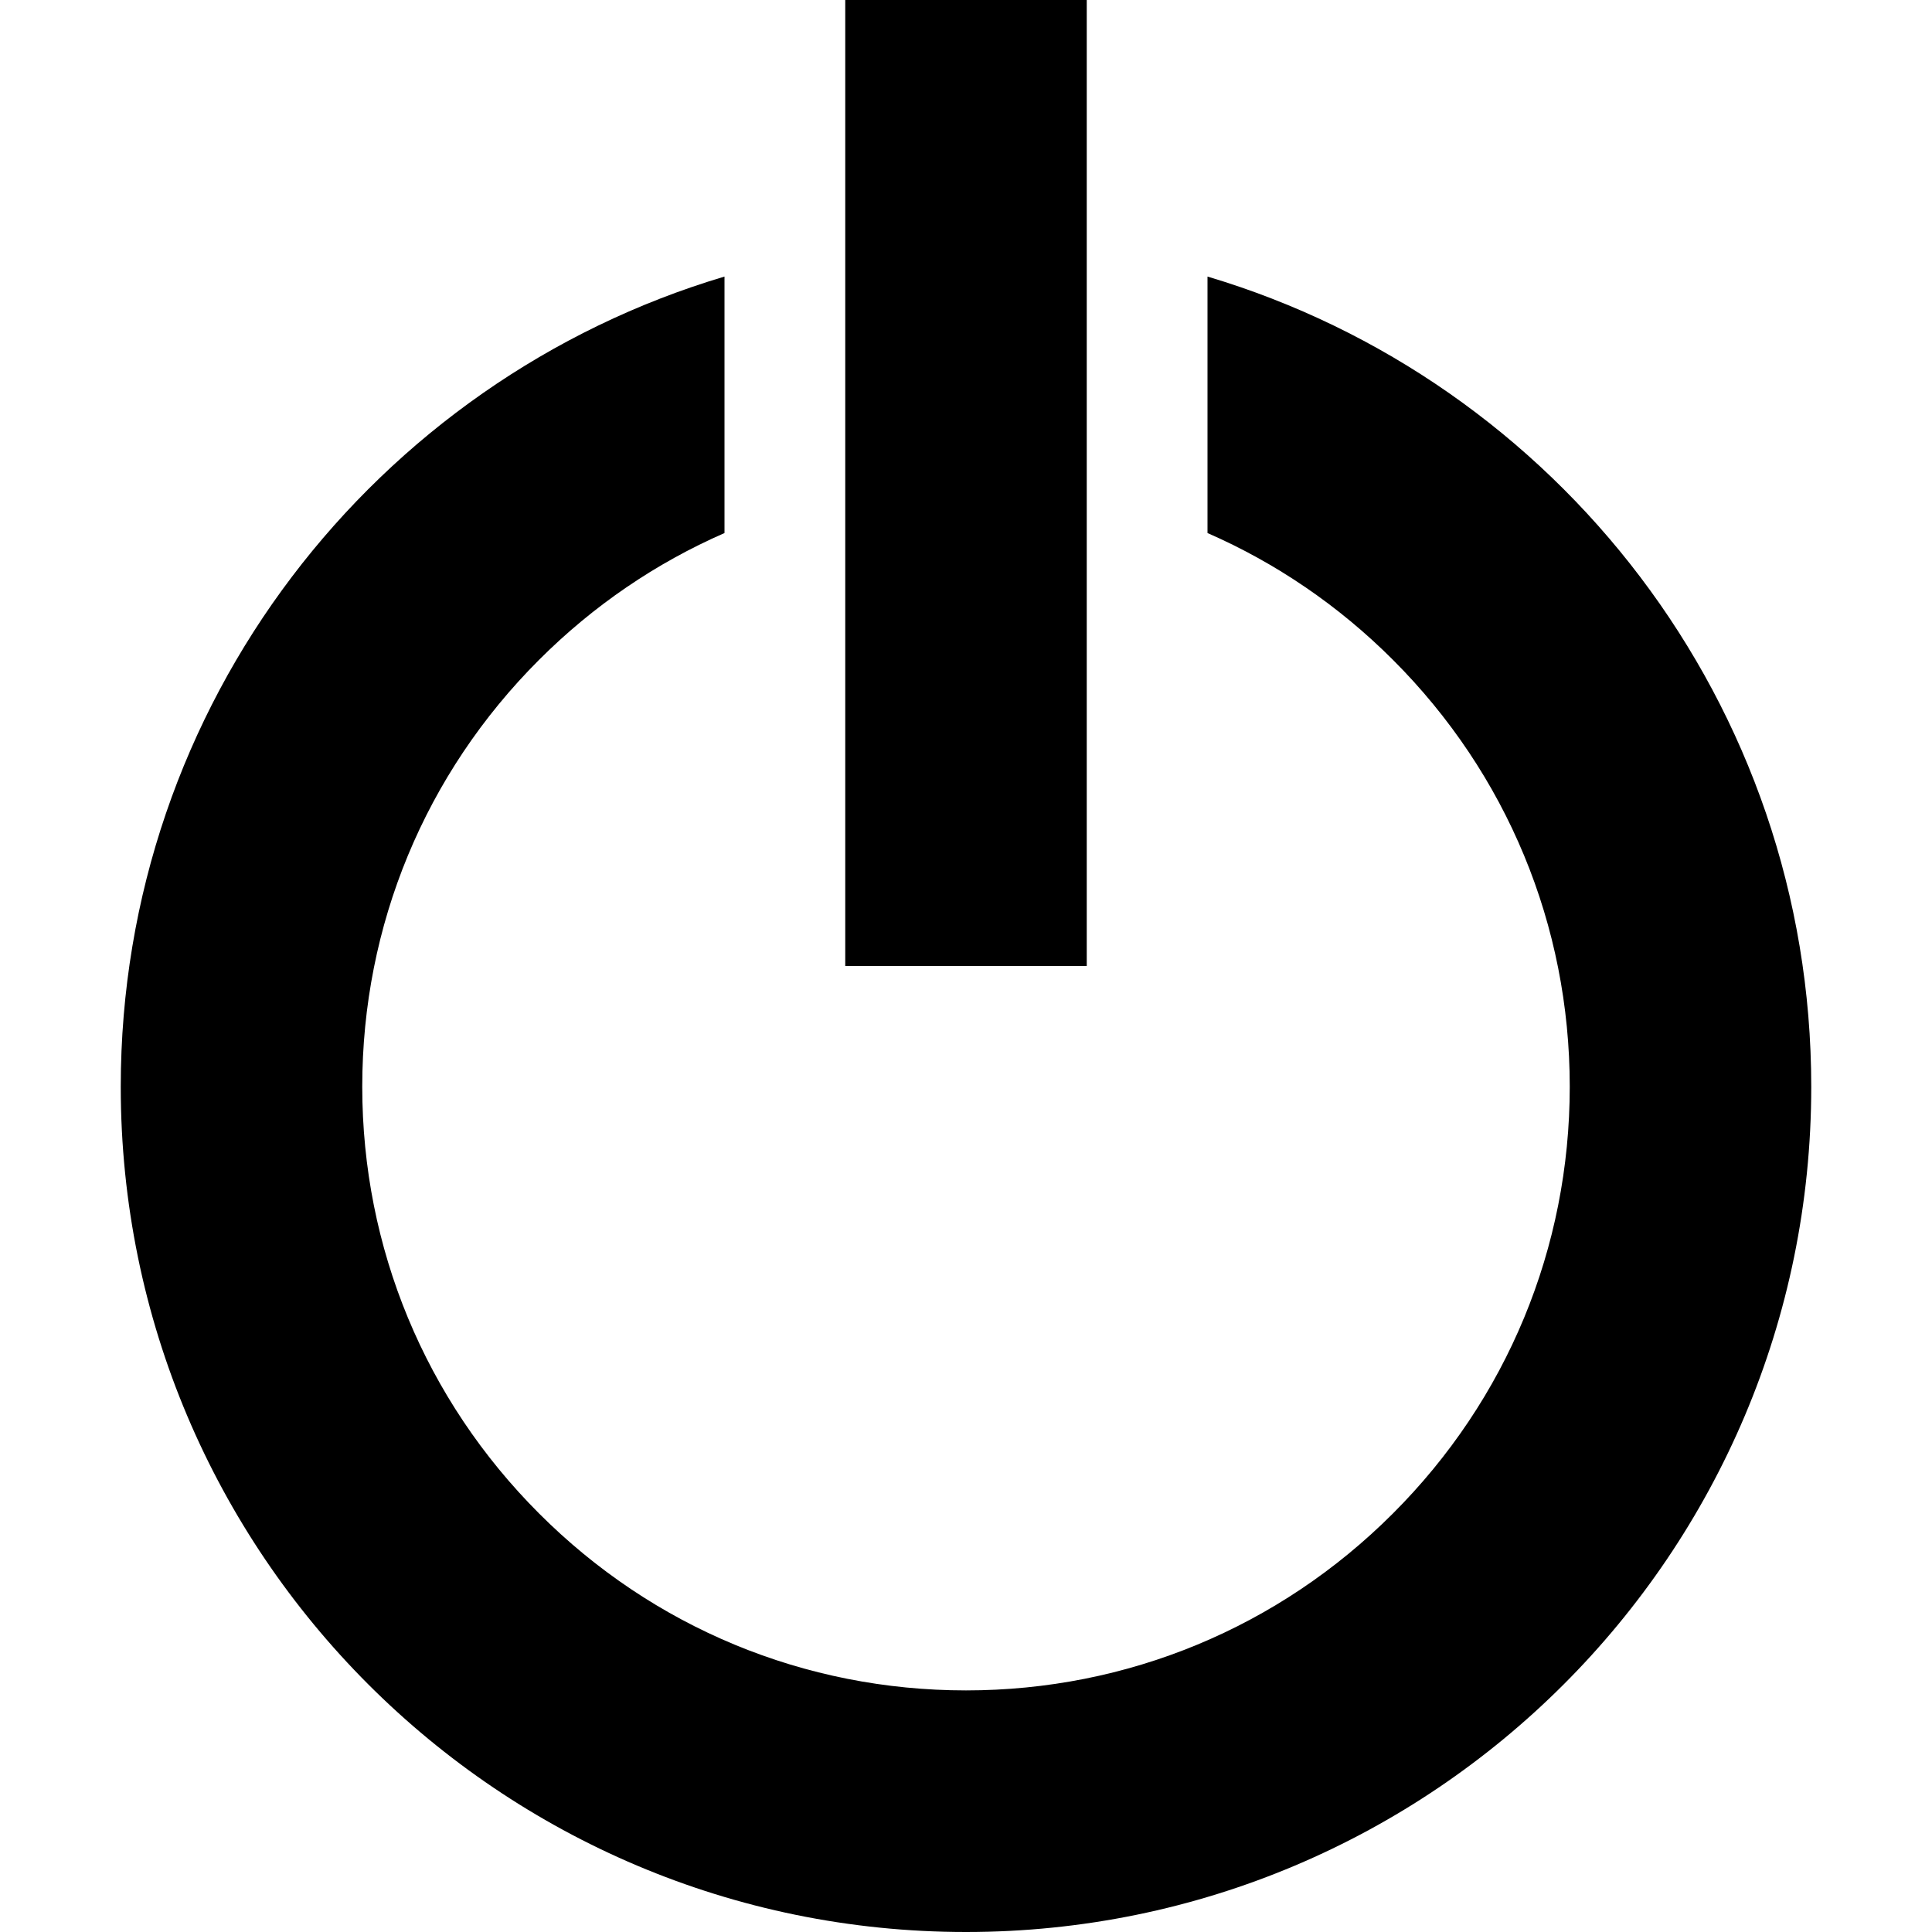
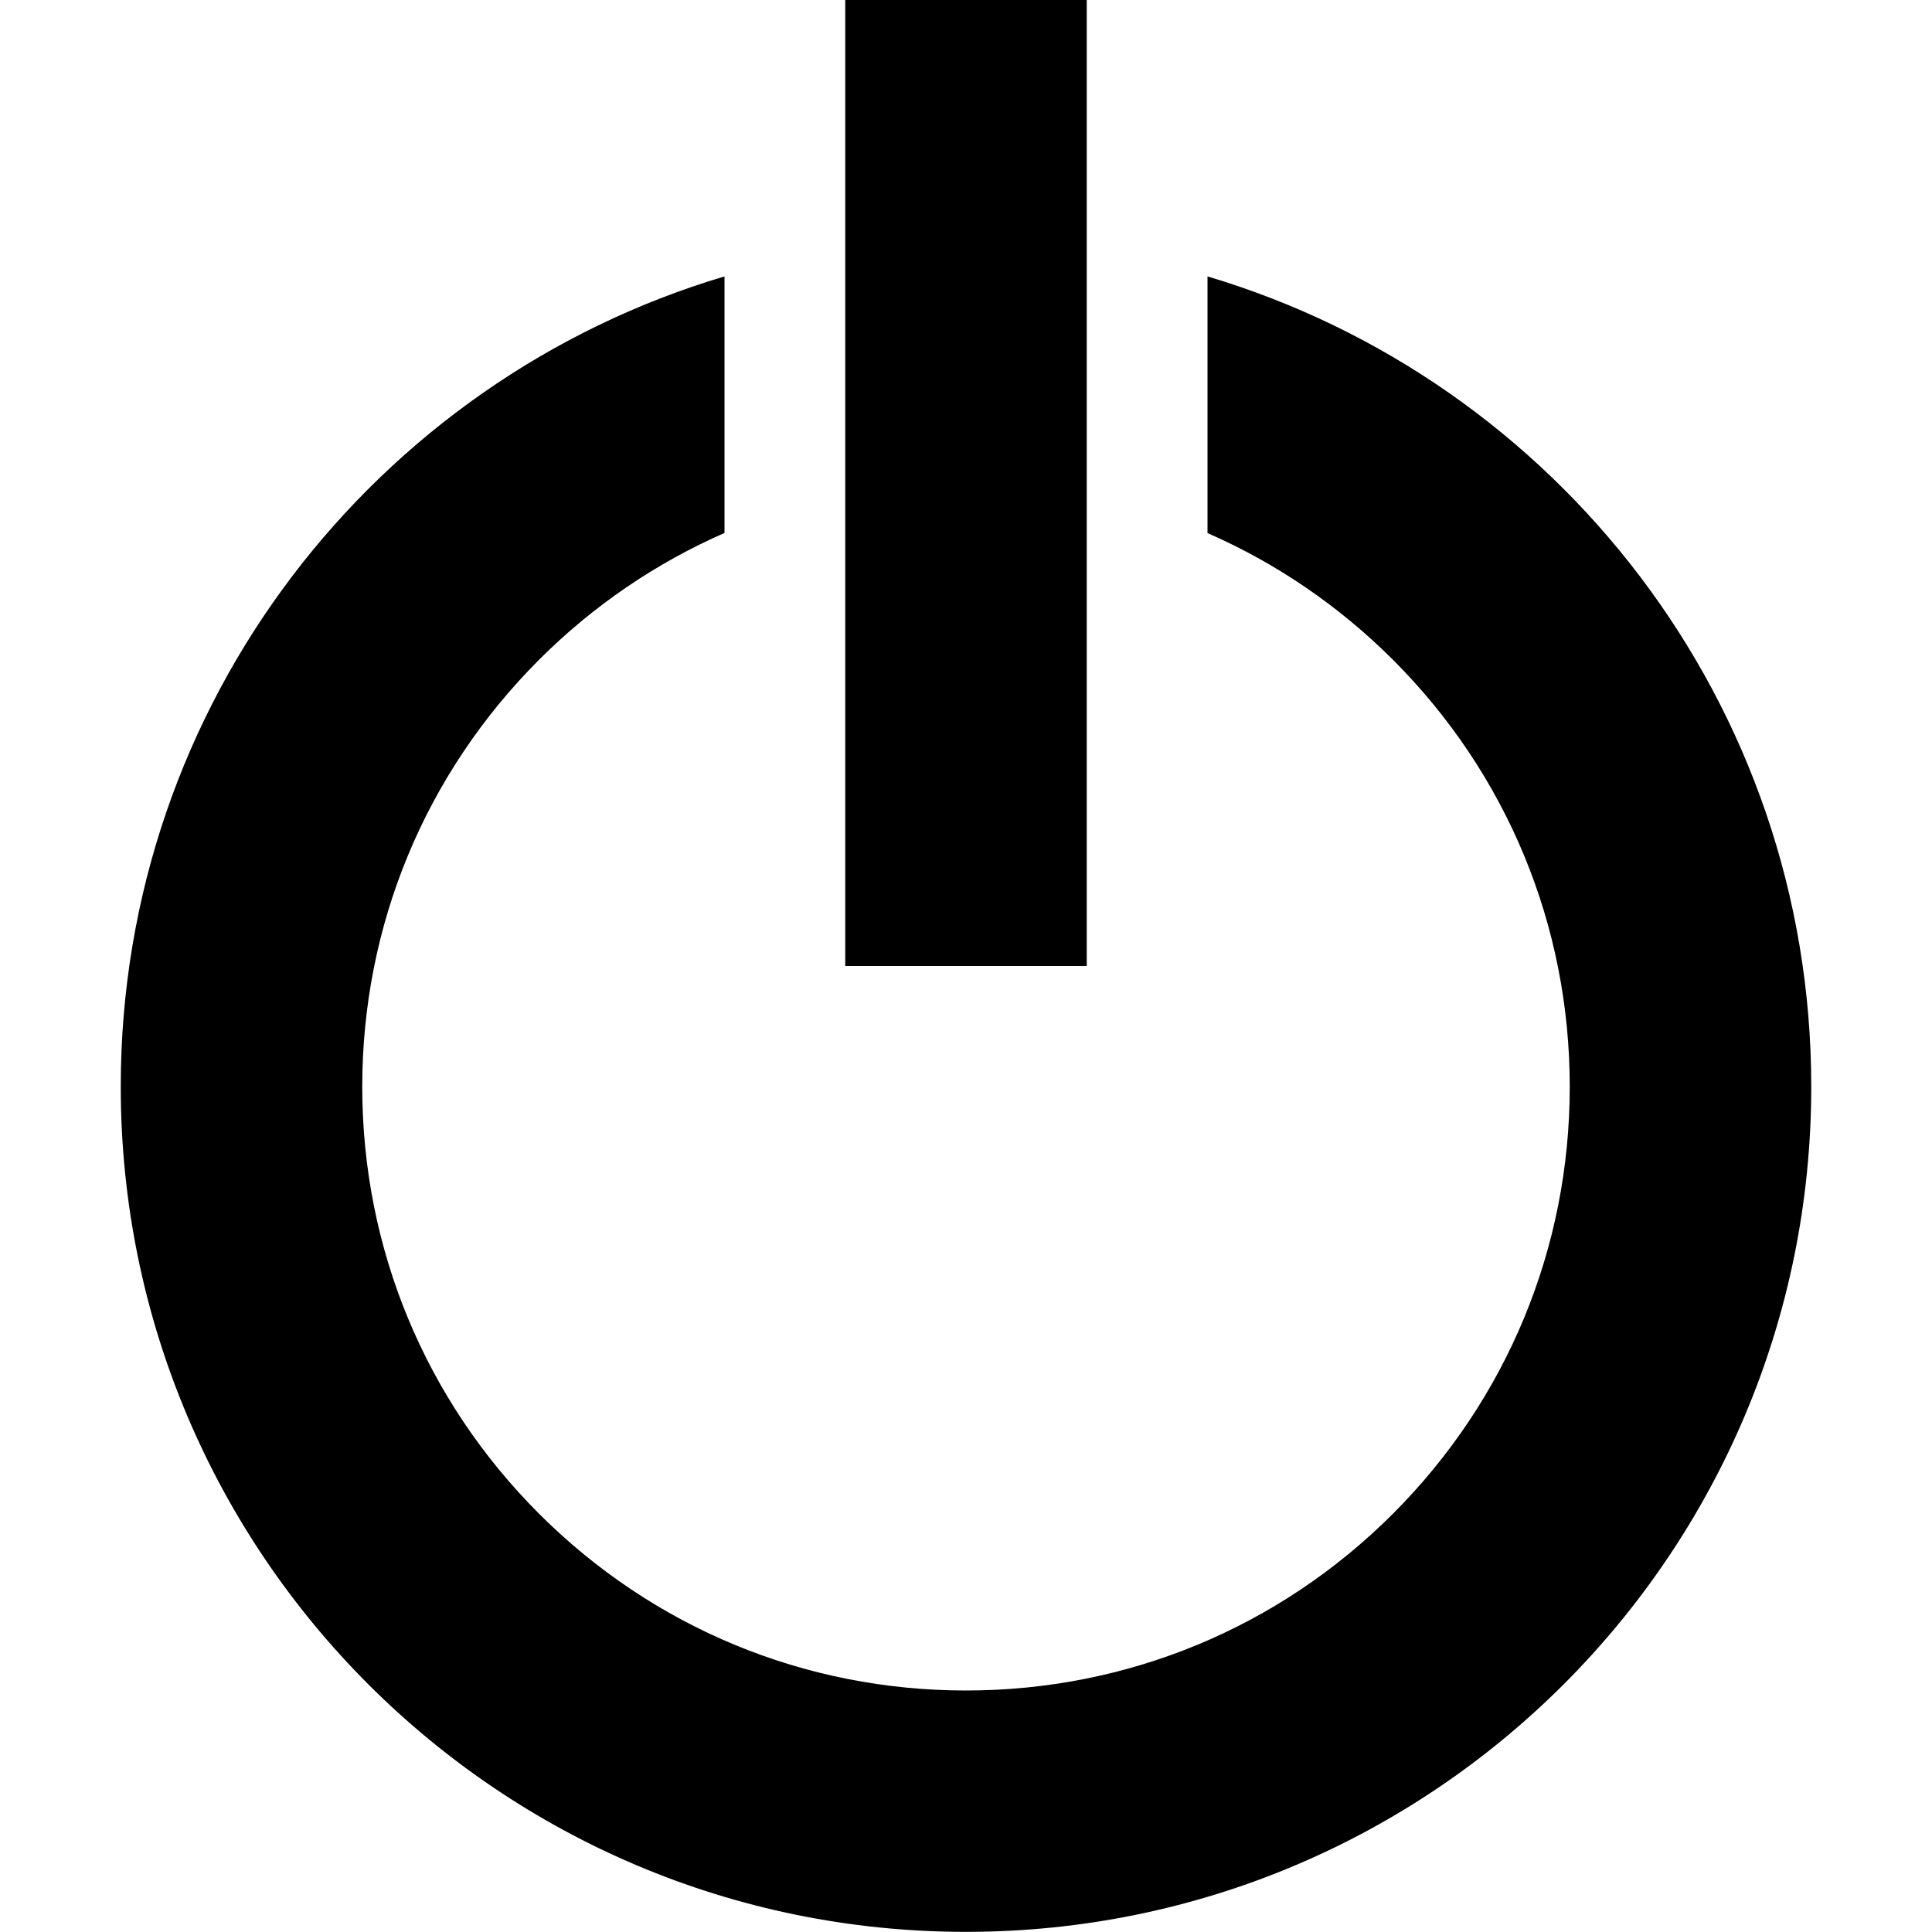
- <svg xmlns="http://www.w3.org/2000/svg" version="1.1" width="20" height="20" viewBox="0 0 20 20">
-   <path d="M12.5 2.863v2.655c0.707 0.309 1.357 0.75 1.919 1.312 1.181 1.18 1.831 2.75 1.831 4.419s-0.65 3.239-1.831 4.419c-1.18 1.18-2.75 1.831-4.419 1.831s-3.239-0.65-4.419-1.831c-1.18-1.18-1.831-2.75-1.831-4.419s0.65-3.239 1.831-4.419c0.562-0.562 1.212-1.003 1.919-1.312v-2.655c-3.614 1.076-6.25 4.423-6.25 8.387 0 4.832 3.918 8.75 8.75 8.75s8.75-3.918 8.75-8.75c0-3.964-2.636-7.311-6.25-8.387zM8.75 0h2.5v10h-2.5z" />
+ <svg xmlns="http://www.w3.org/2000/svg" version="1.1" width="14" height="14" viewBox="0 0 14 14">
+   <path d="M8.75 2.004v1.859c0.495 0.216 0.95 0.525 1.344 0.918 0.826 0.826 1.281 1.925 1.281 3.094s-0.455 2.267-1.281 3.094c-0.826 0.826-1.925 1.281-3.094 1.281s-2.267-0.455-3.094-1.281c-0.826-0.826-1.281-1.925-1.281-3.094s0.455-2.267 1.281-3.094c0.393-0.393 0.849-0.702 1.344-0.919v-1.859c-2.53 0.753-4.375 3.096-4.375 5.871 0 3.383 2.742 6.125 6.125 6.125s6.125-2.742 6.125-6.125c0-2.775-1.845-5.118-4.375-5.871zM6.125 0h1.75v7h-1.75z" />
</svg>
